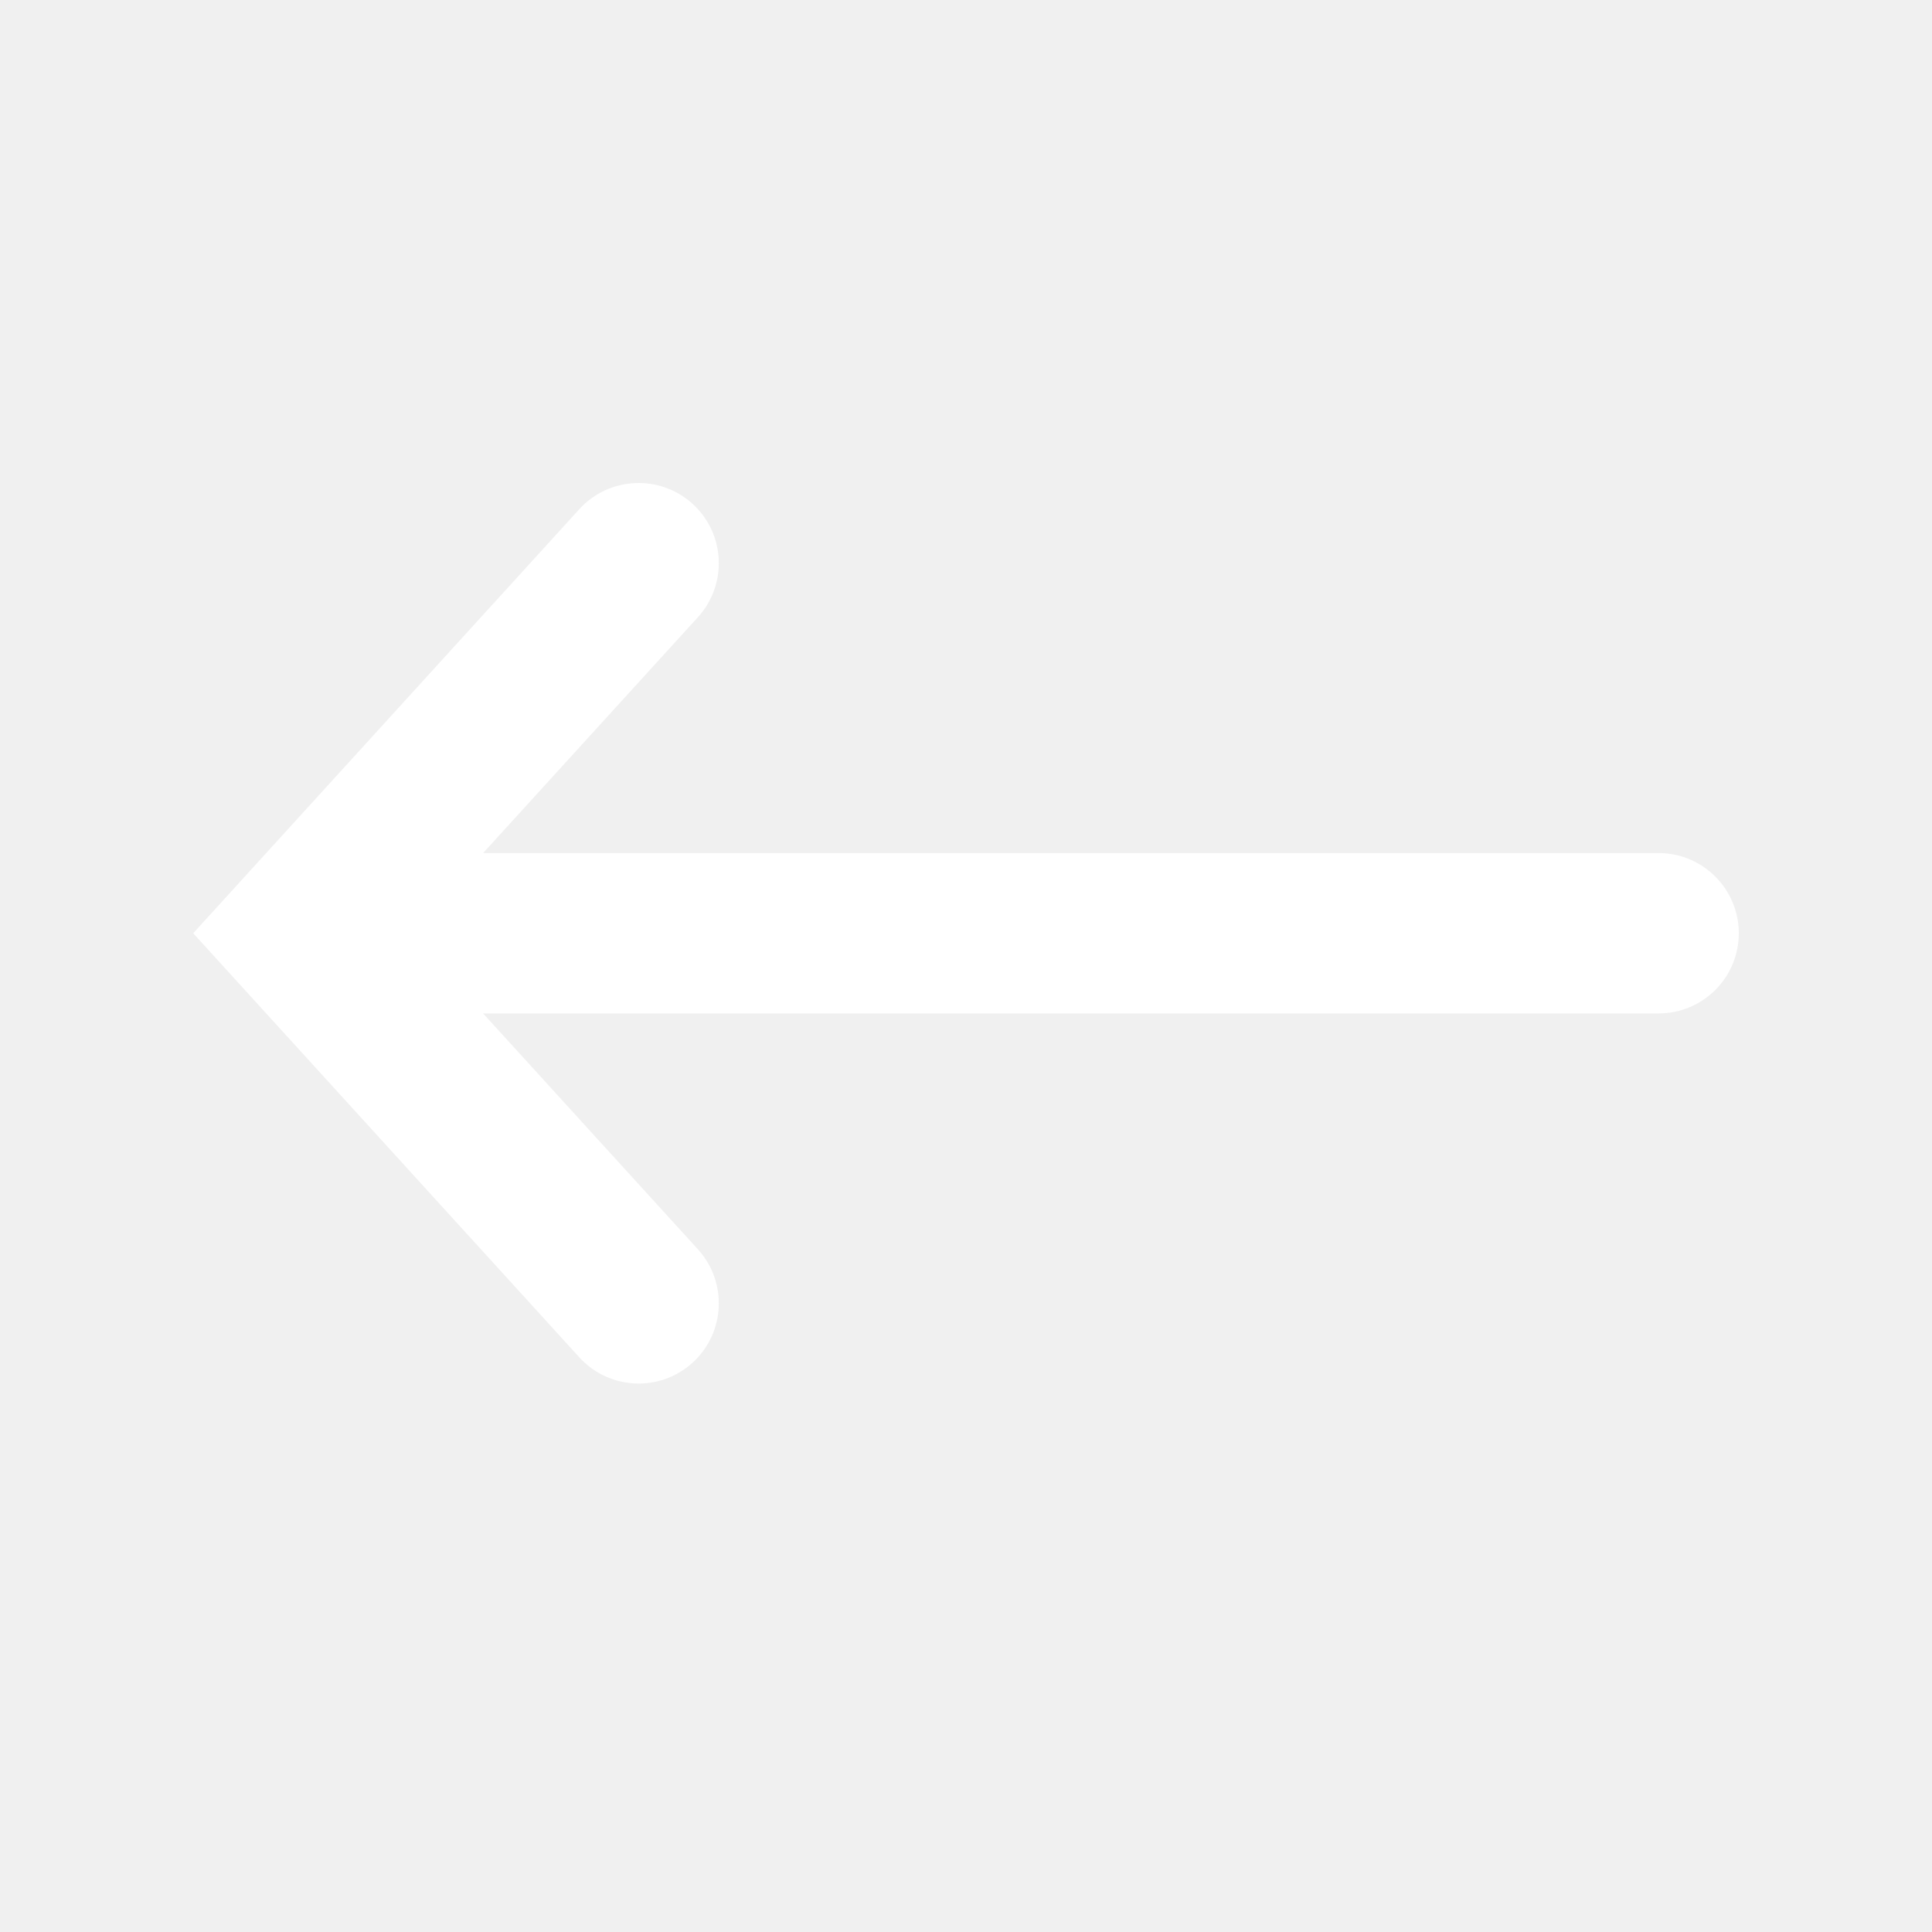
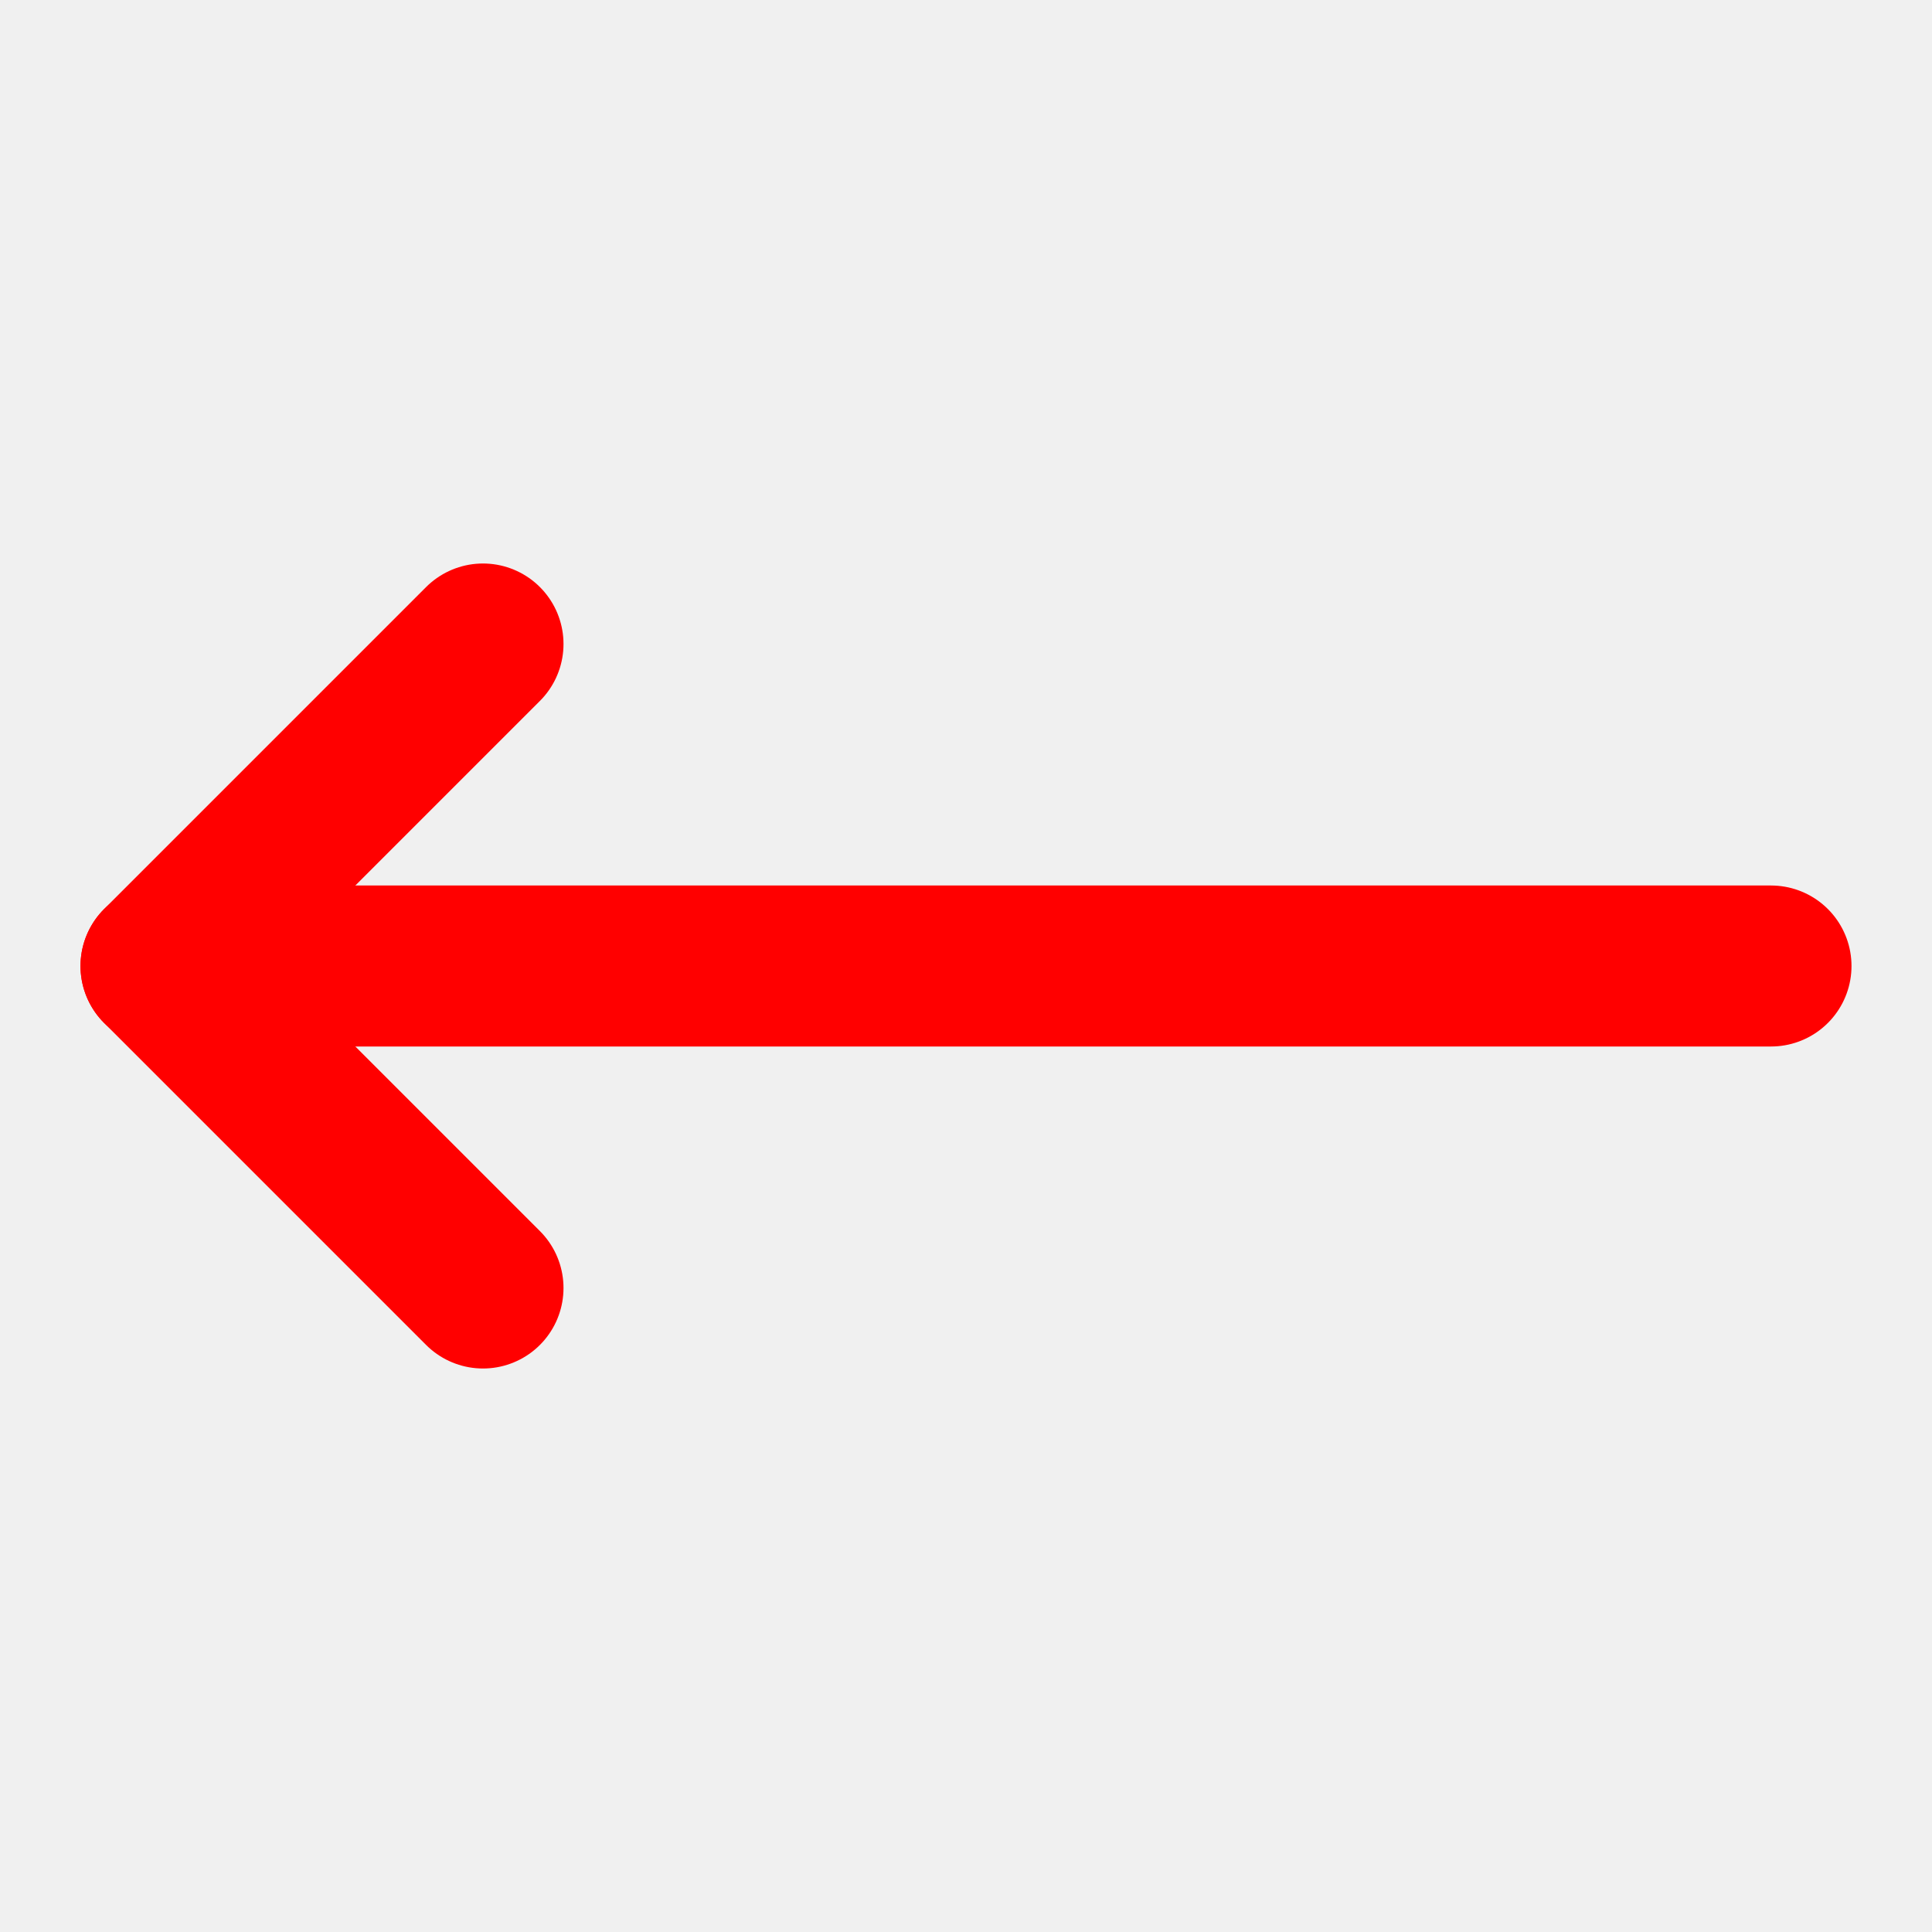
- <svg xmlns="http://www.w3.org/2000/svg" width="20" height="20" viewBox="0 0 20 20" fill="none">
-   <path fill-rule="evenodd" clip-rule="evenodd" d="M7.17 14.106C7.509 13.797 7.533 13.272 7.225 12.933L5.001 10.491L17.17 10.491C17.628 10.491 18 10.12 18 9.661C18 9.203 17.628 8.831 17.17 8.831L5.001 8.831L7.225 6.389C7.533 6.05 7.509 5.525 7.17 5.216C6.831 4.908 6.306 4.932 5.997 5.271L2 9.661L5.997 14.051C6.306 14.39 6.831 14.415 7.17 14.106Z" fill="white" />
+ <svg xmlns="http://www.w3.org/2000/svg" width="24" height="24" viewBox="0 0 24 24" fill="none" stroke="#ff0000" stroke-width="2" stroke-linecap="round" stroke-linejoin="round" class="lucide lucide-move-left-icon lucide-move-left">
+   <path d="M6 8L2 12L6 16" />
+   <path d="M2 12H22" />
</svg>
